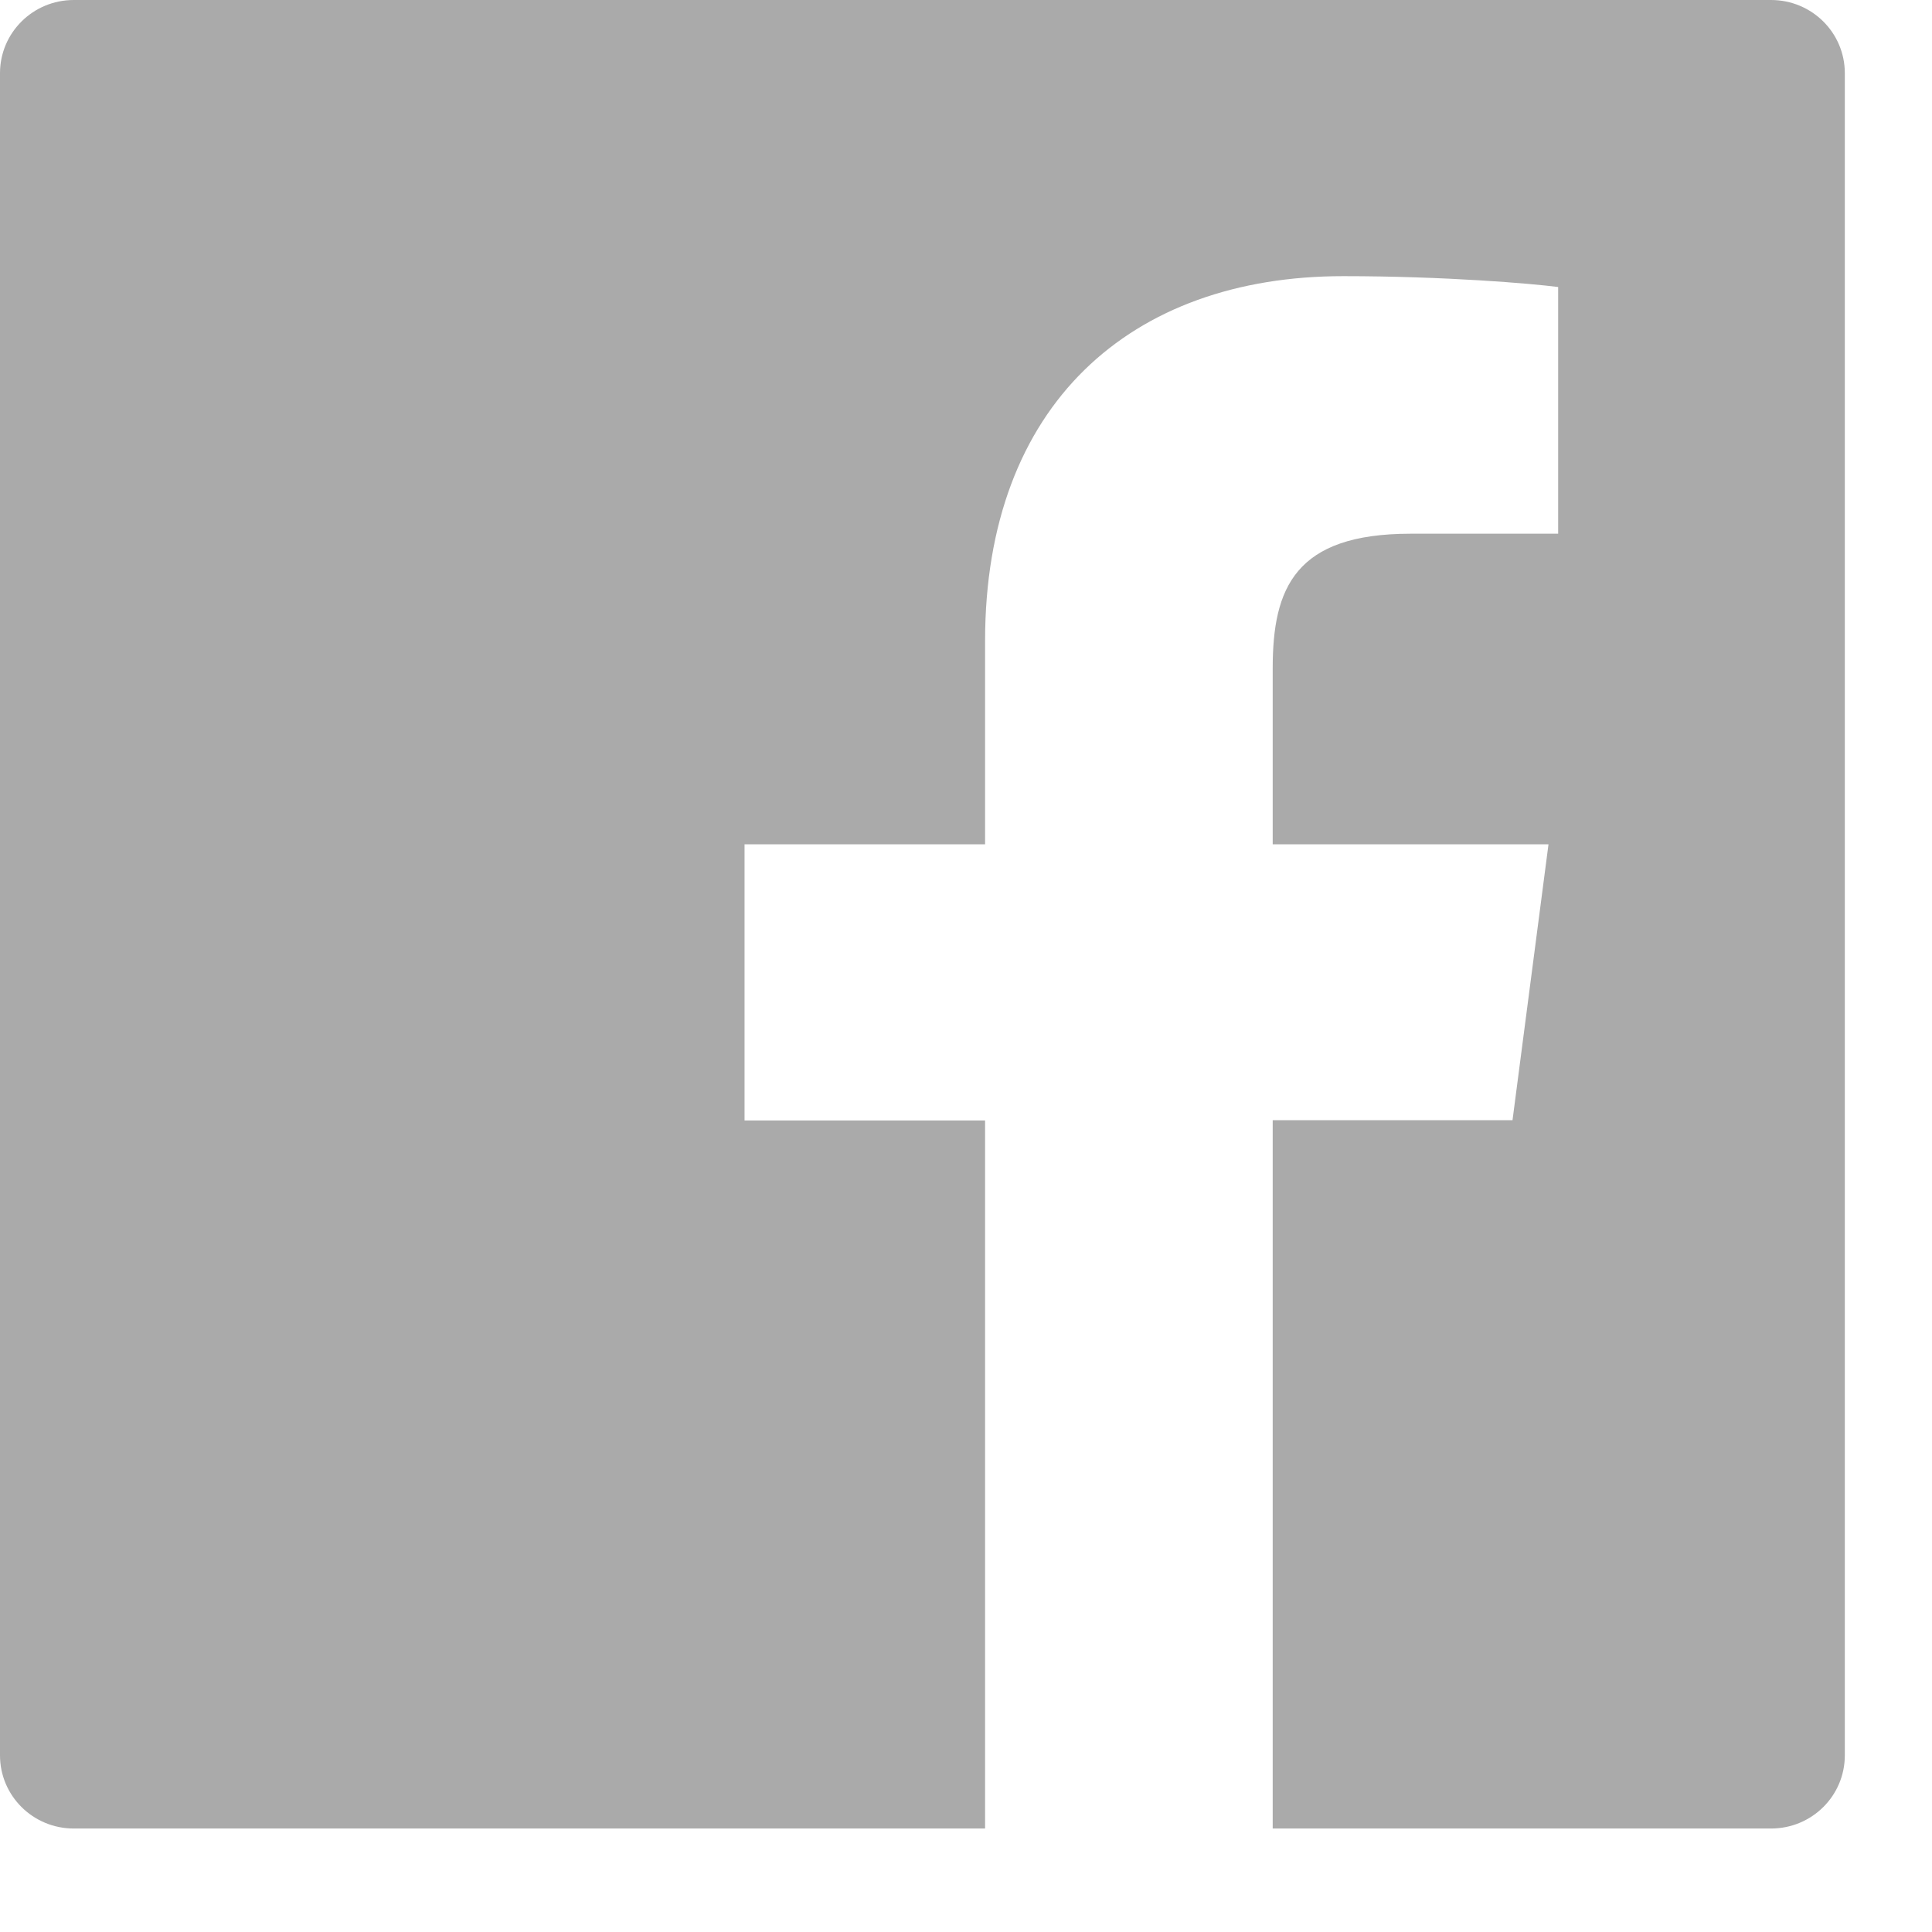
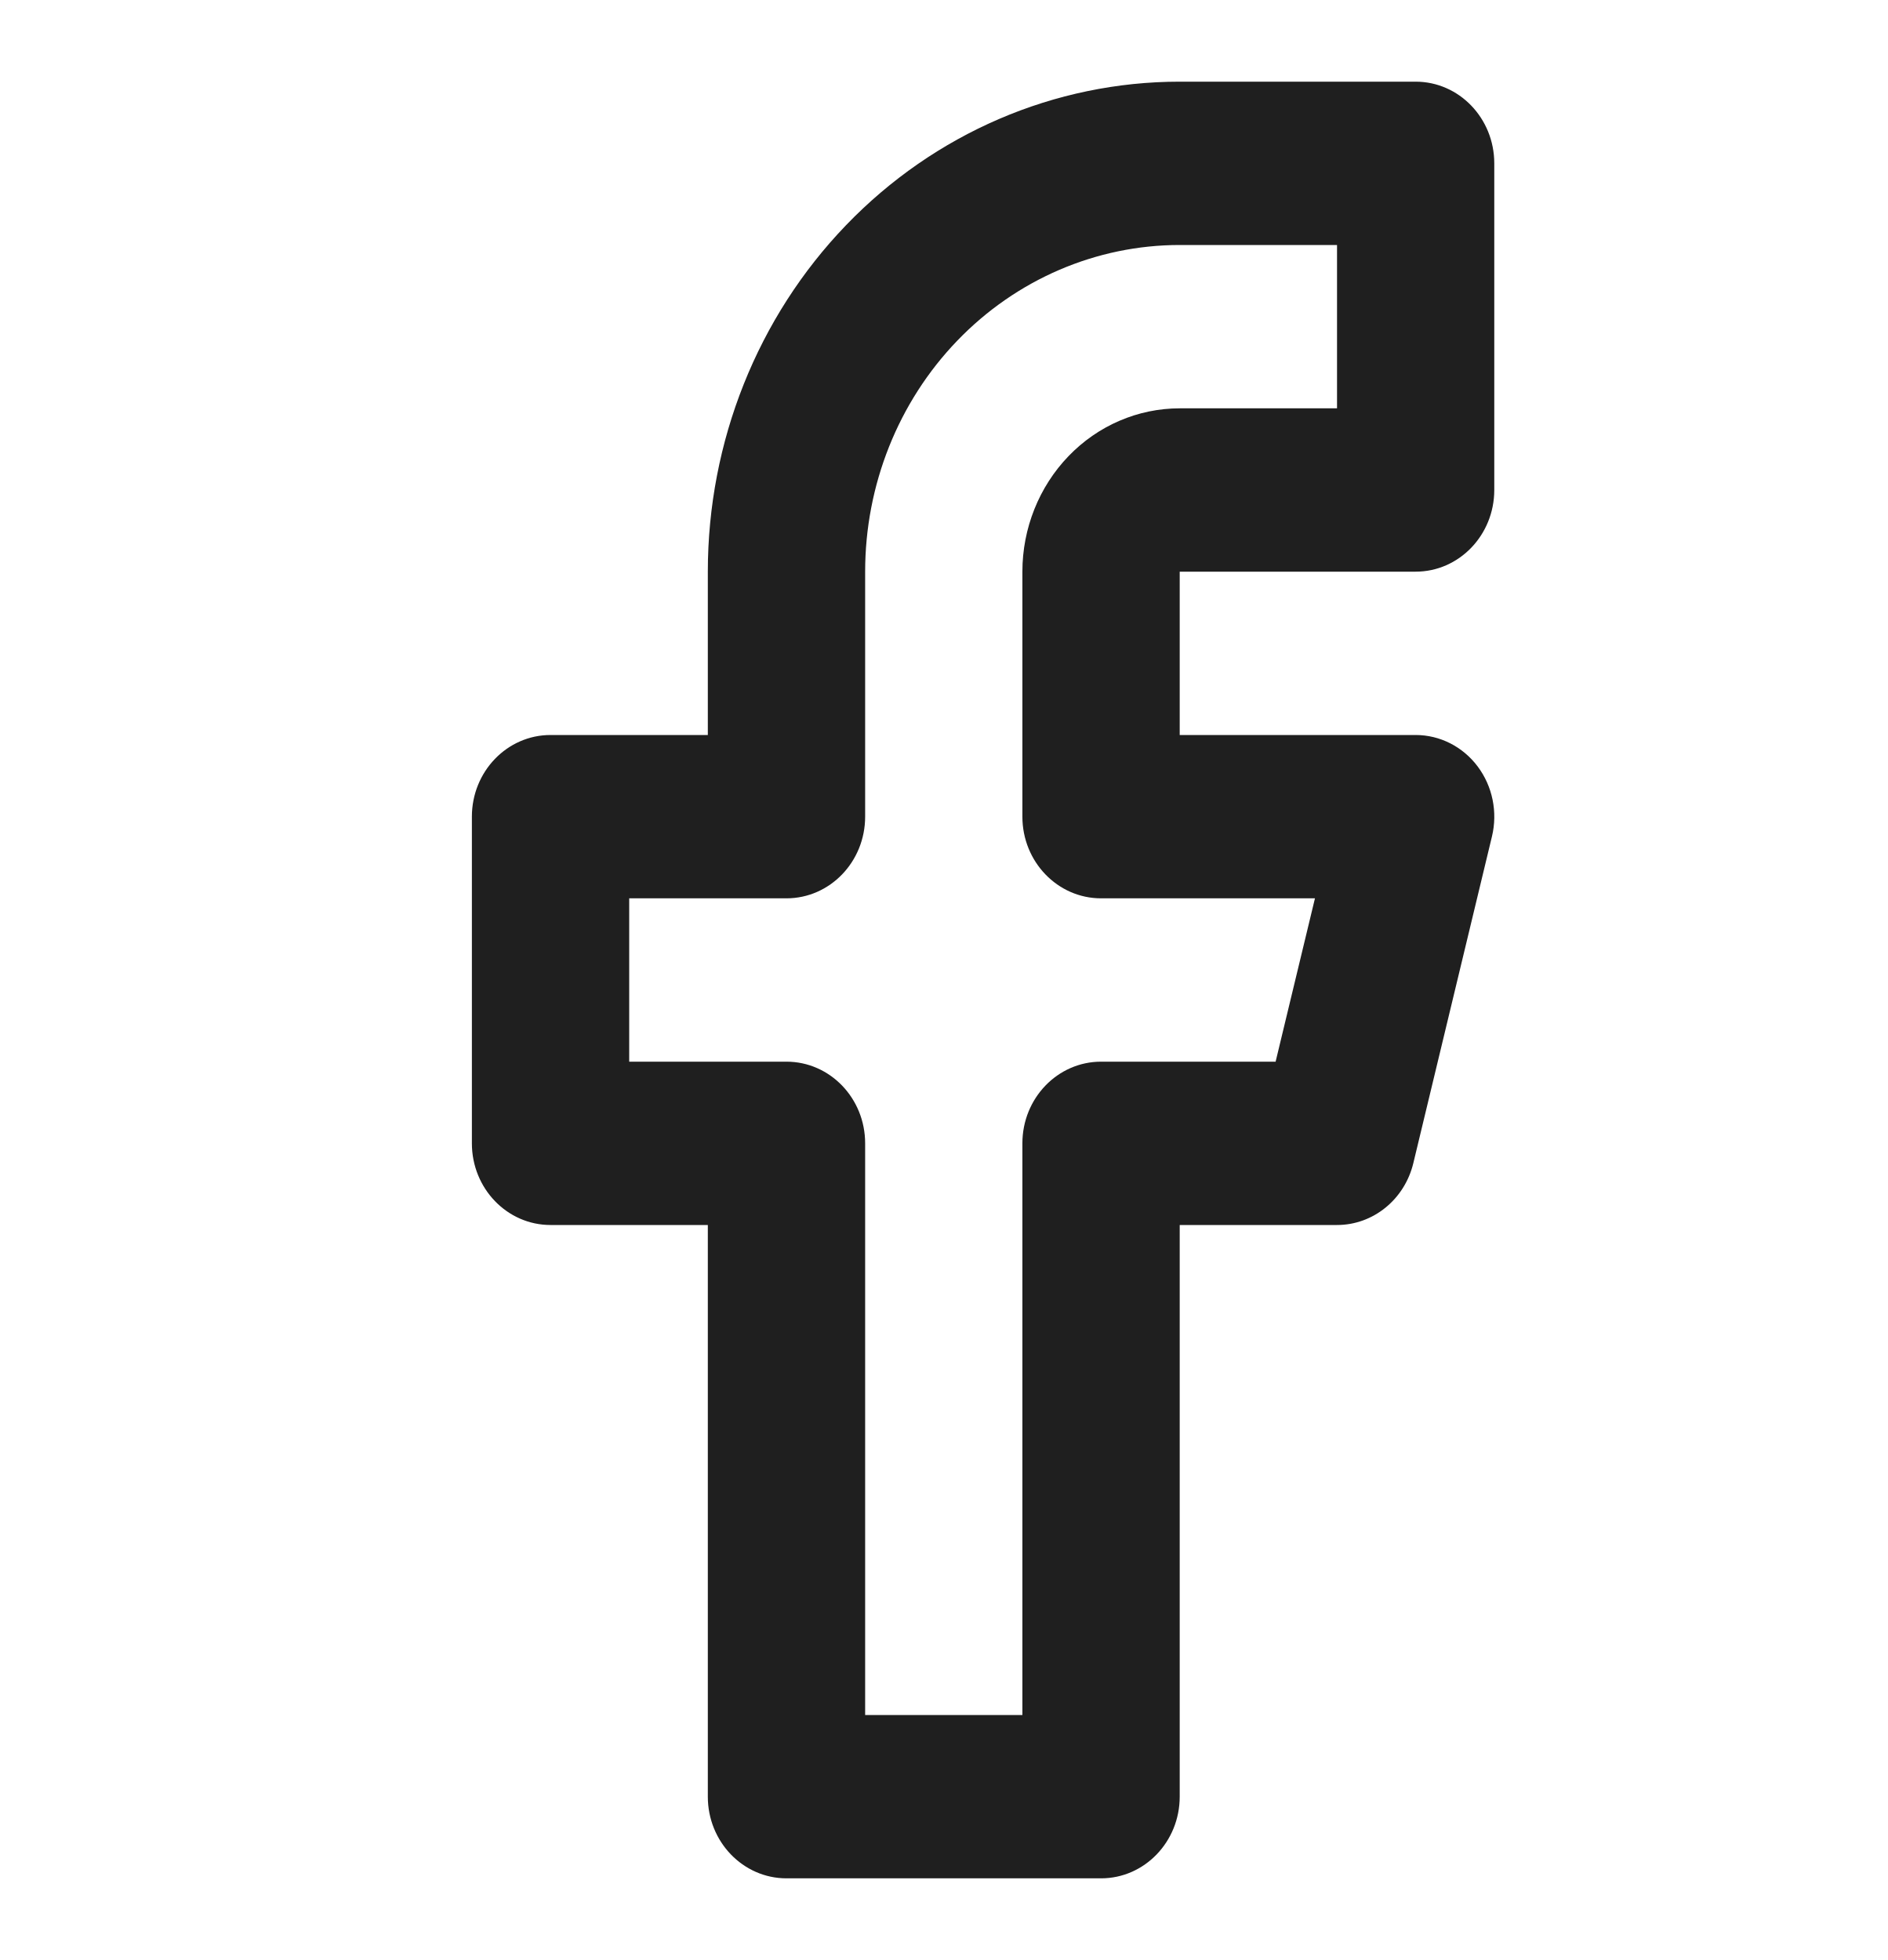
- <svg xmlns="http://www.w3.org/2000/svg" width="16" height="16" viewBox="0 0 16 16" fill="none">
-   <path d="M14.667 0H0.611C0.273 0 0 0.271 0 0.606V14.537C0 14.872 0.273 15.143 0.611 15.143H14.667C15.005 15.143 15.278 14.872 15.278 14.537V0.606C15.278 0.271 15.005 0 14.667 0ZM12.902 4.42H11.682C10.725 4.42 10.54 4.87 10.54 5.533V6.992H12.824L12.526 9.277H10.54V15.143H8.158V9.279H6.166V6.992H8.158V5.308C8.158 3.352 9.363 2.287 11.124 2.287C11.968 2.287 12.692 2.349 12.904 2.377V4.42H12.902Z" fill="#AAAAAA" />
+ <svg xmlns="http://www.w3.org/2000/svg" width="26" height="27" viewBox="0 0 26 27" fill="none">
+   <path fill-rule="evenodd" clip-rule="evenodd" d="M16.25 1.125C14.526 1.125 12.873 1.836 11.654 3.102C10.435 4.368 9.75 6.085 9.75 7.875V10.125H7.583C6.985 10.125 6.5 10.629 6.5 11.25V15.75C6.5 16.371 6.985 16.875 7.583 16.875H9.75V24.75C9.75 25.371 10.235 25.875 10.833 25.875H15.167C15.765 25.875 16.25 25.371 16.25 24.75V16.875H18.417C18.914 16.875 19.347 16.524 19.468 16.023L20.551 11.523C20.632 11.187 20.559 10.831 20.354 10.558C20.149 10.285 19.834 10.125 19.5 10.125H16.25V7.875H19.5C20.098 7.875 20.583 7.371 20.583 6.75V2.25C20.583 1.629 20.098 1.125 19.5 1.125H16.25ZM13.186 4.693C13.998 3.849 15.101 3.375 16.25 3.375H18.417V5.625H16.25C15.675 5.625 15.124 5.862 14.718 6.284C14.312 6.706 14.083 7.278 14.083 7.875V11.25C14.083 11.871 14.568 12.375 15.167 12.375H18.113L17.571 14.625H15.167C14.568 14.625 14.083 15.129 14.083 15.75V23.625H11.917V15.75C11.917 15.129 11.432 14.625 10.833 14.625H8.667V12.375H10.833C11.432 12.375 11.917 11.871 11.917 11.25V7.875C11.917 6.682 12.373 5.537 13.186 4.693Z" fill="#1F1F1F" />
</svg>
